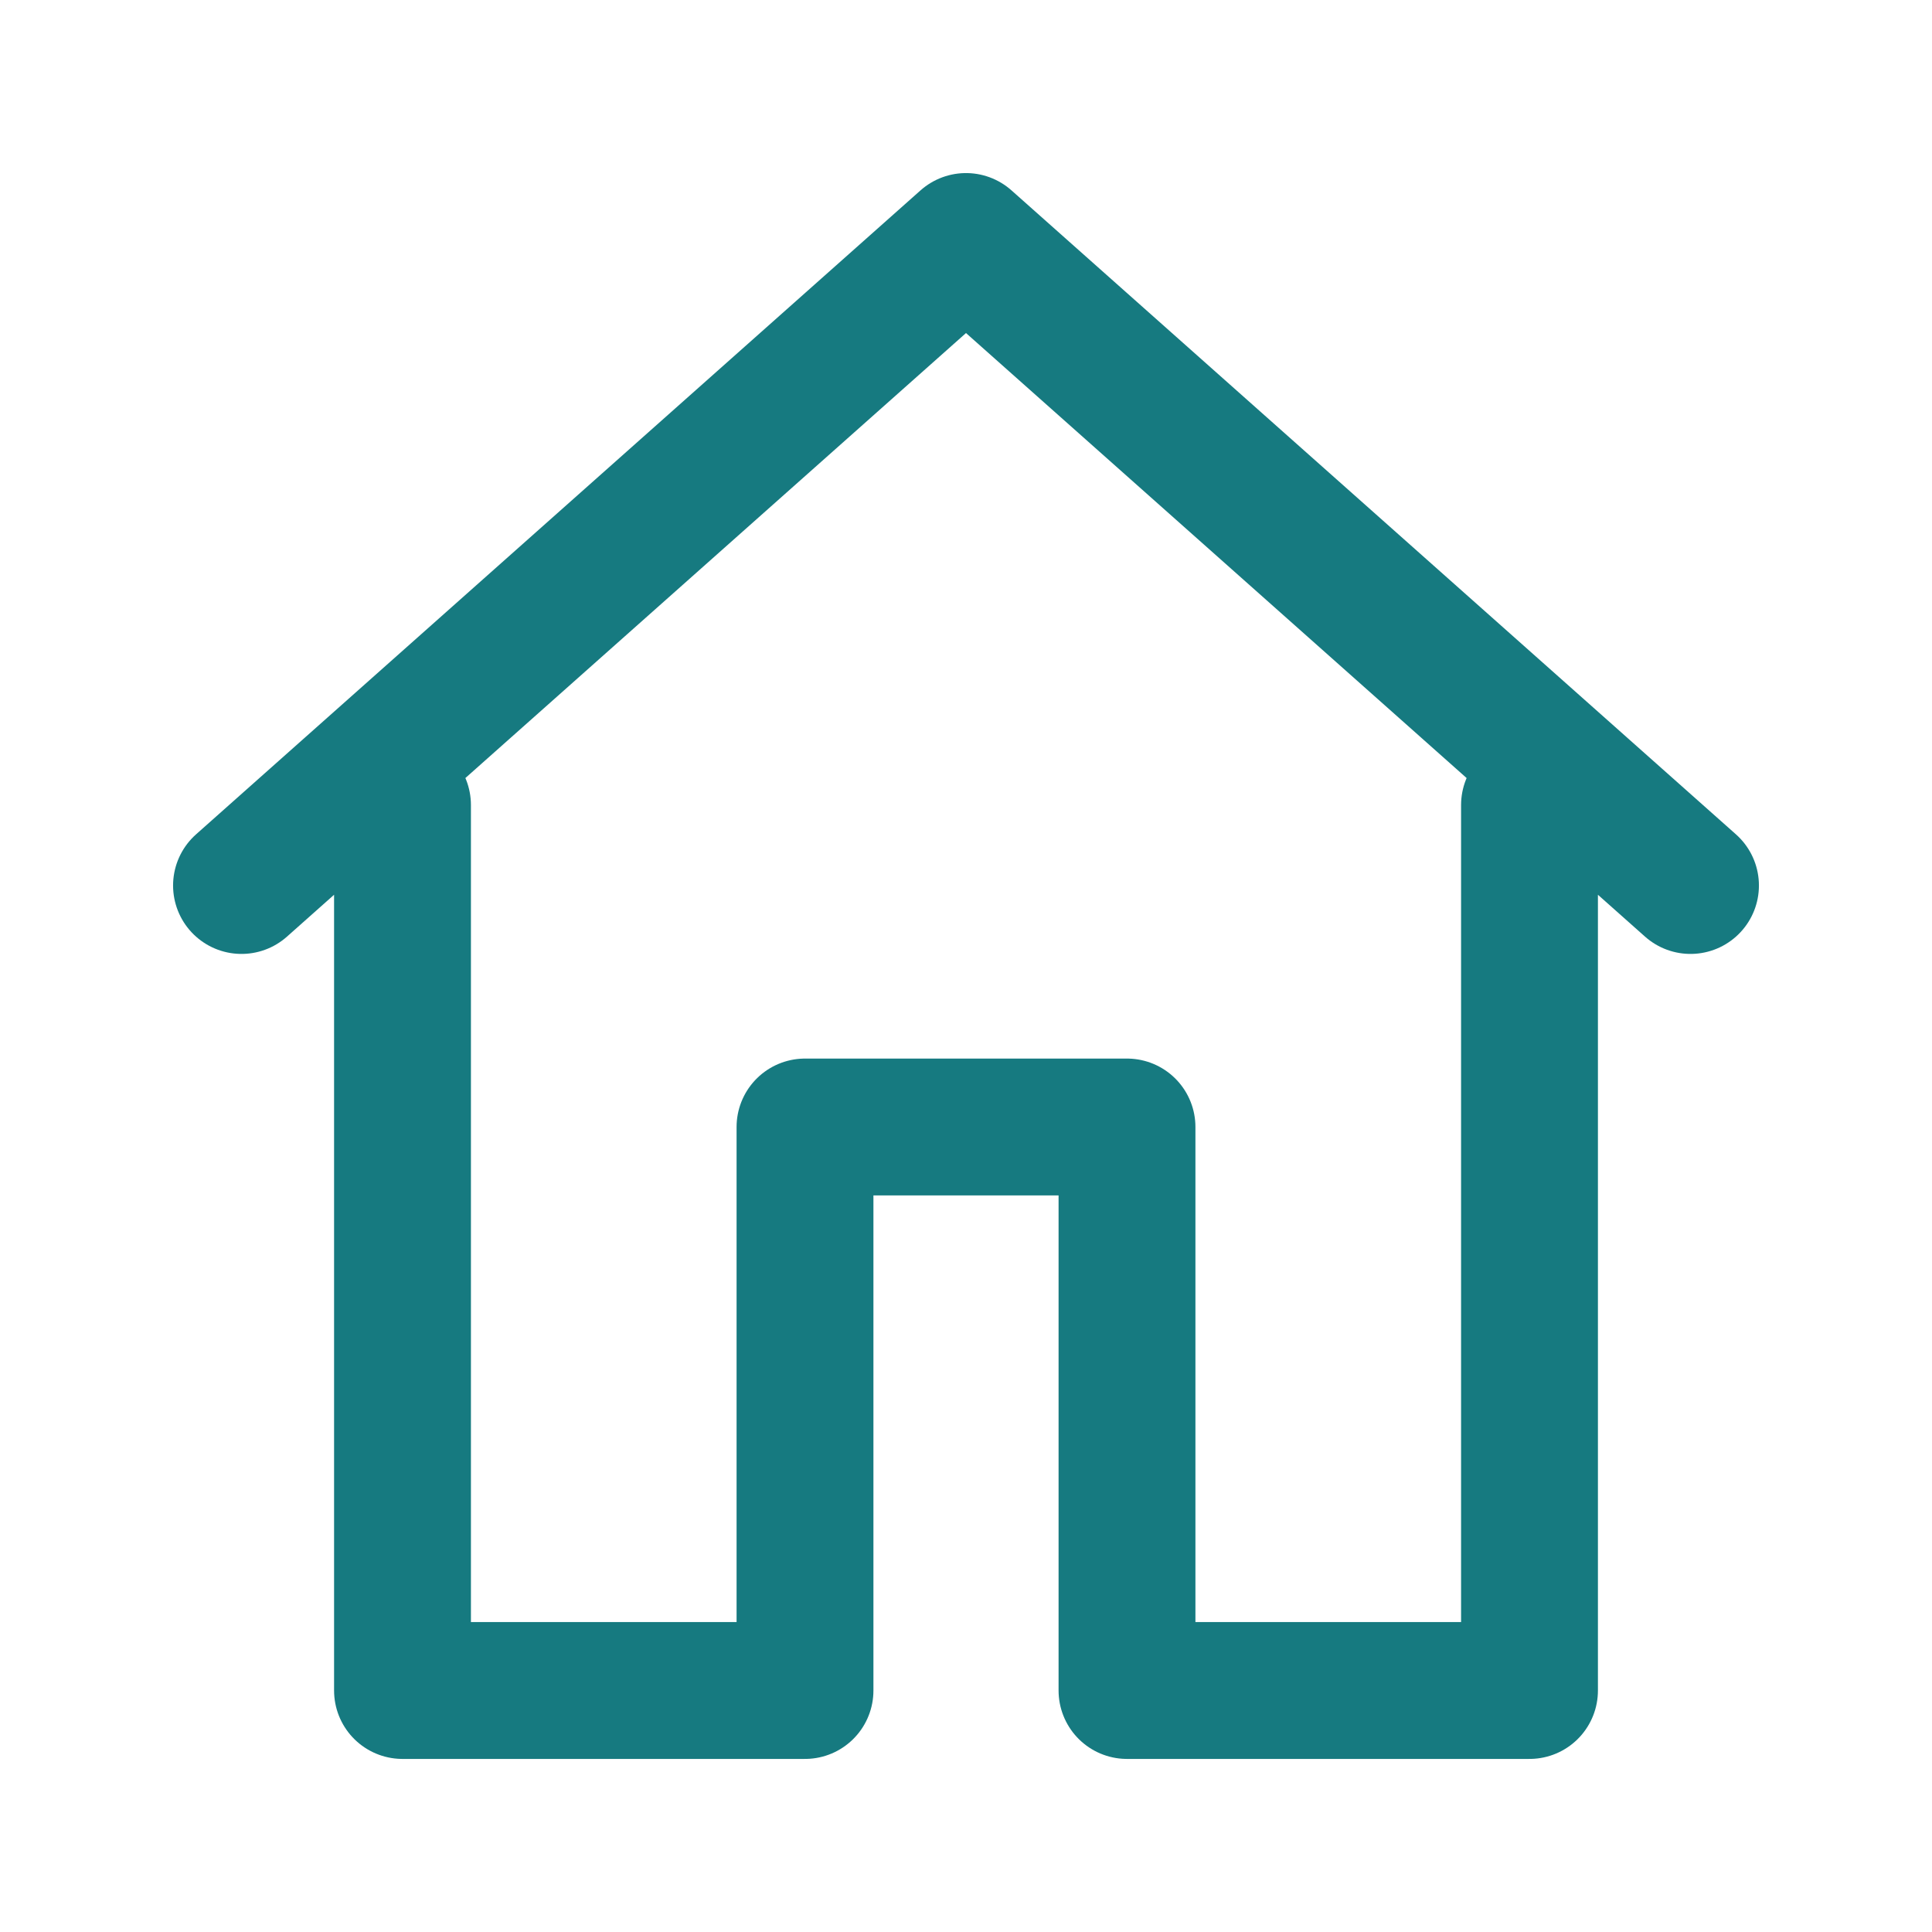
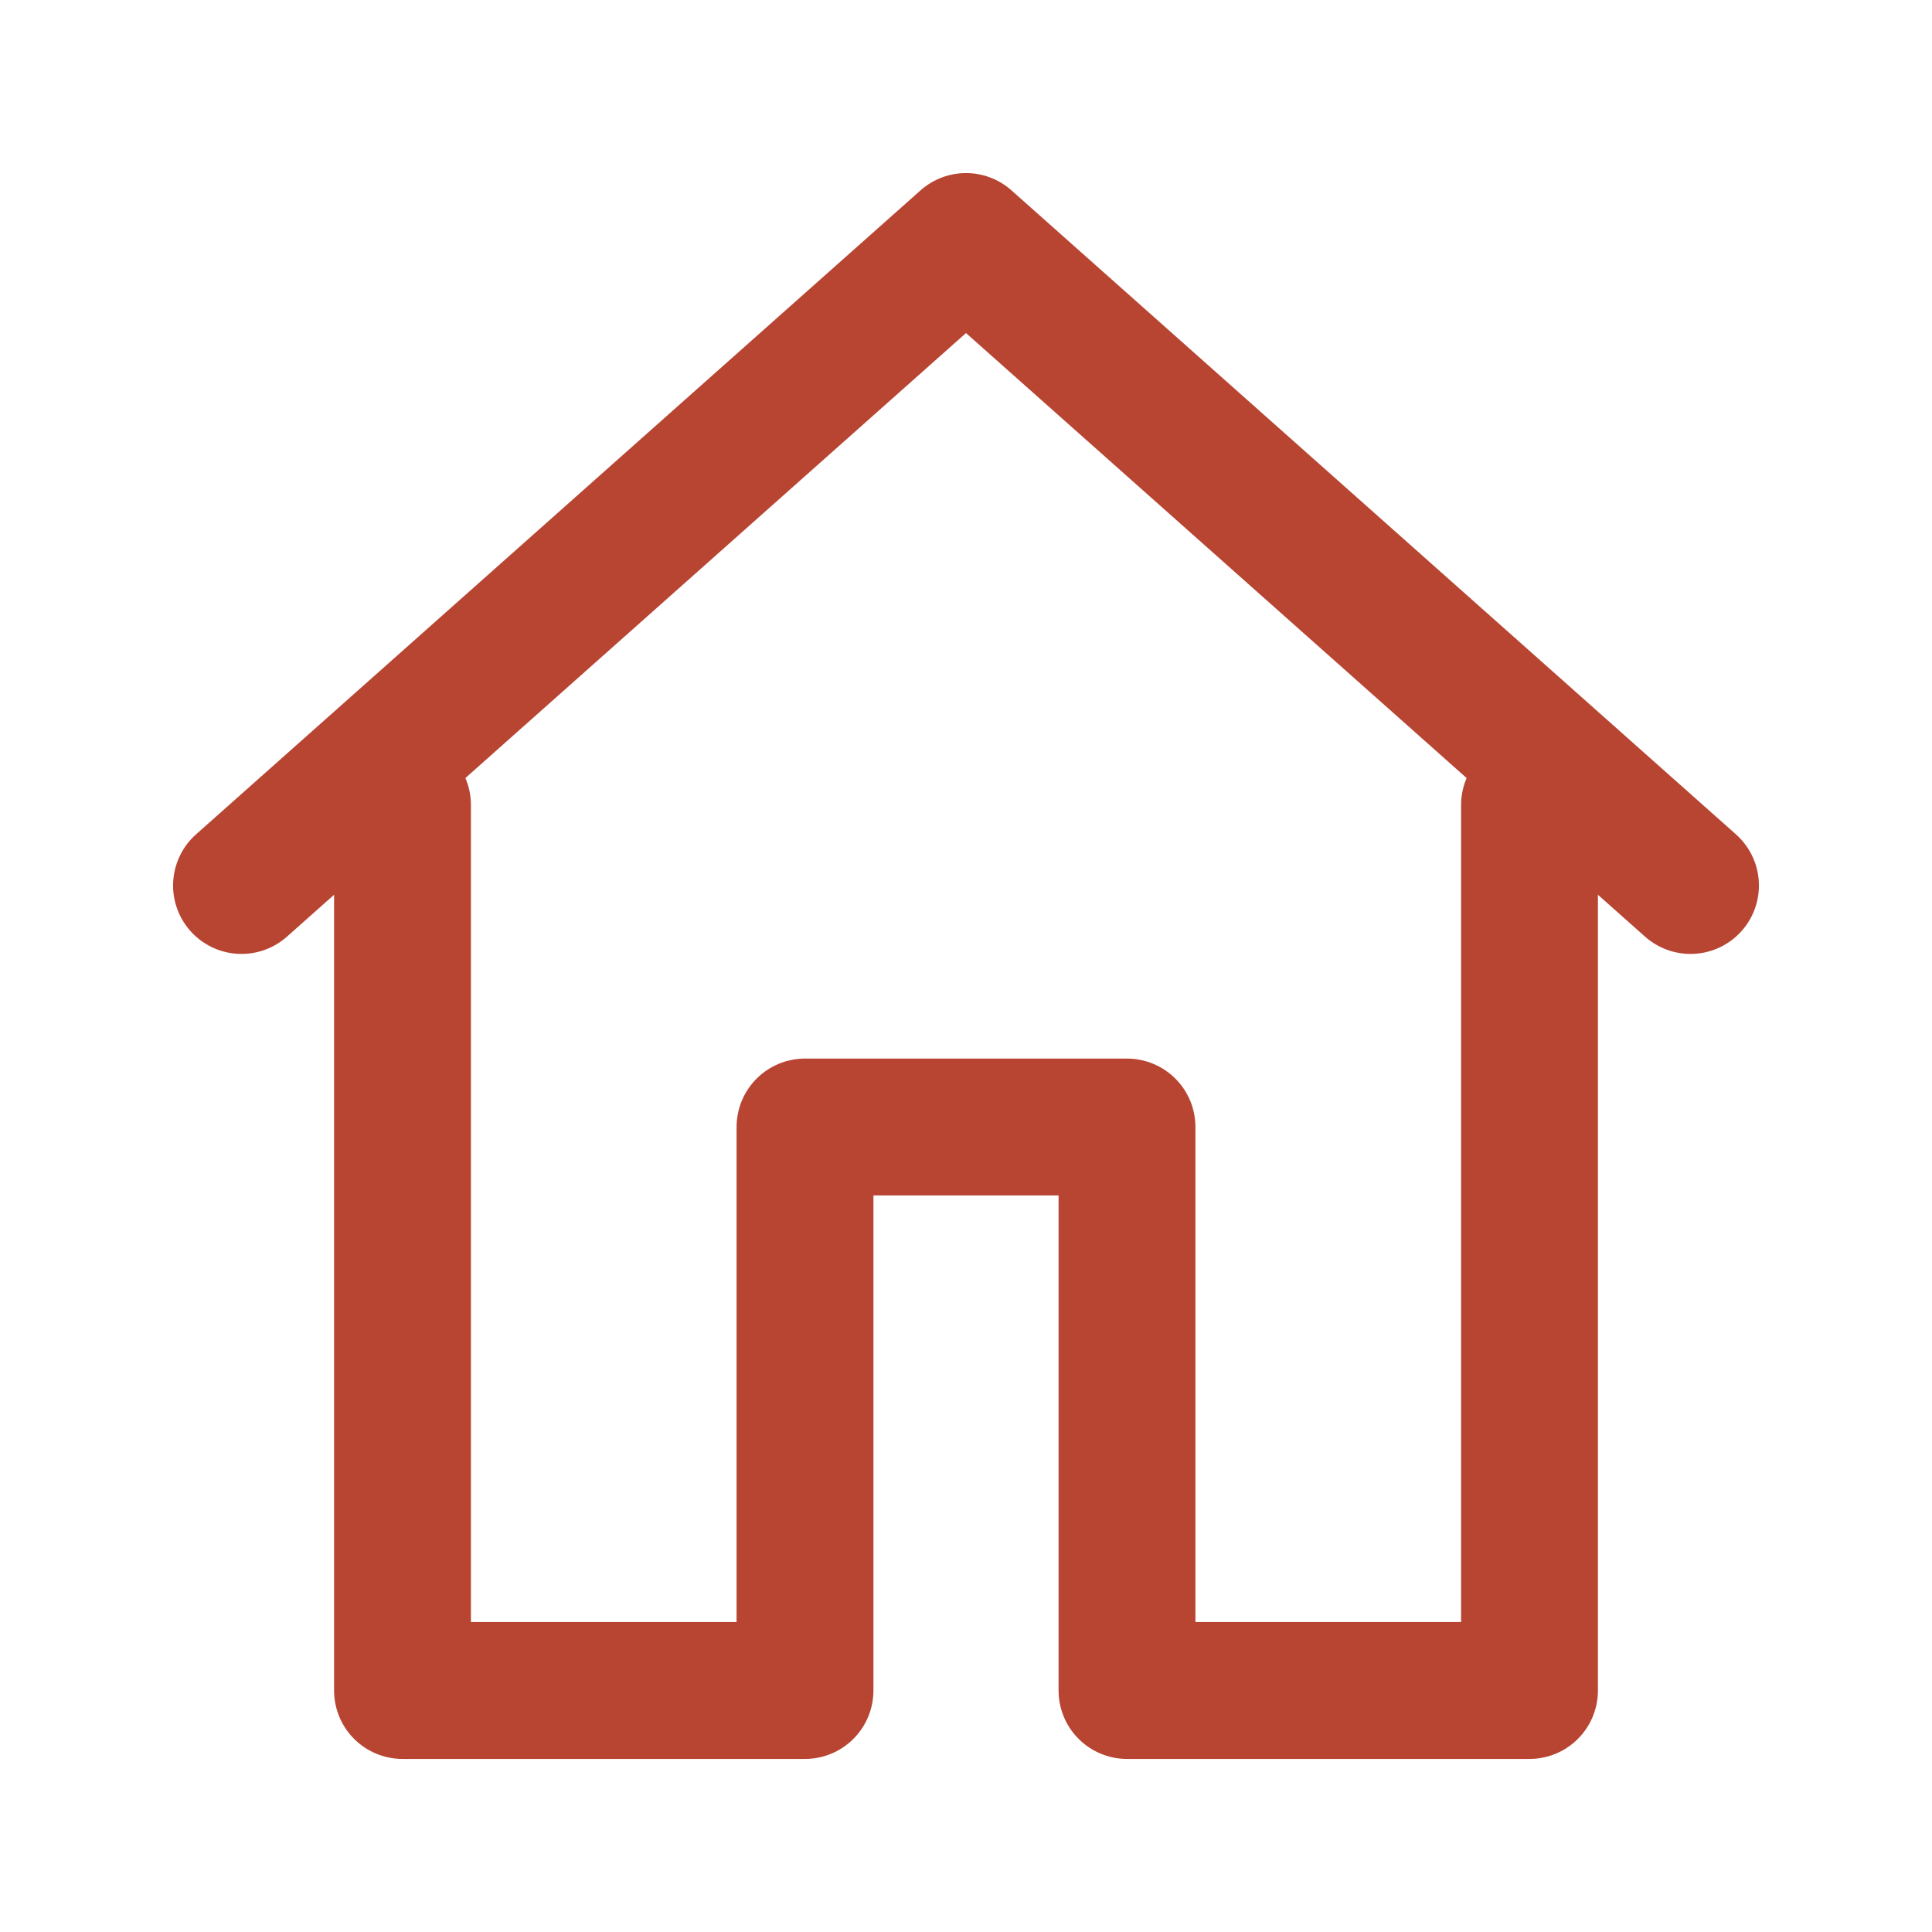
- <svg xmlns="http://www.w3.org/2000/svg" viewBox="0 0 24 24" fill="none" stroke="#167a80" stroke-width="1.7" stroke-linecap="round" stroke-linejoin="round">
+ <svg xmlns="http://www.w3.org/2000/svg" viewBox="0 0 24 24" fill="none" stroke="#b84432" stroke-width="1.7" stroke-linecap="round" stroke-linejoin="round">
  <path d="M3 11 12 3l9 8M5 10v11h5v-7h4v7h5V10" />
</svg>
